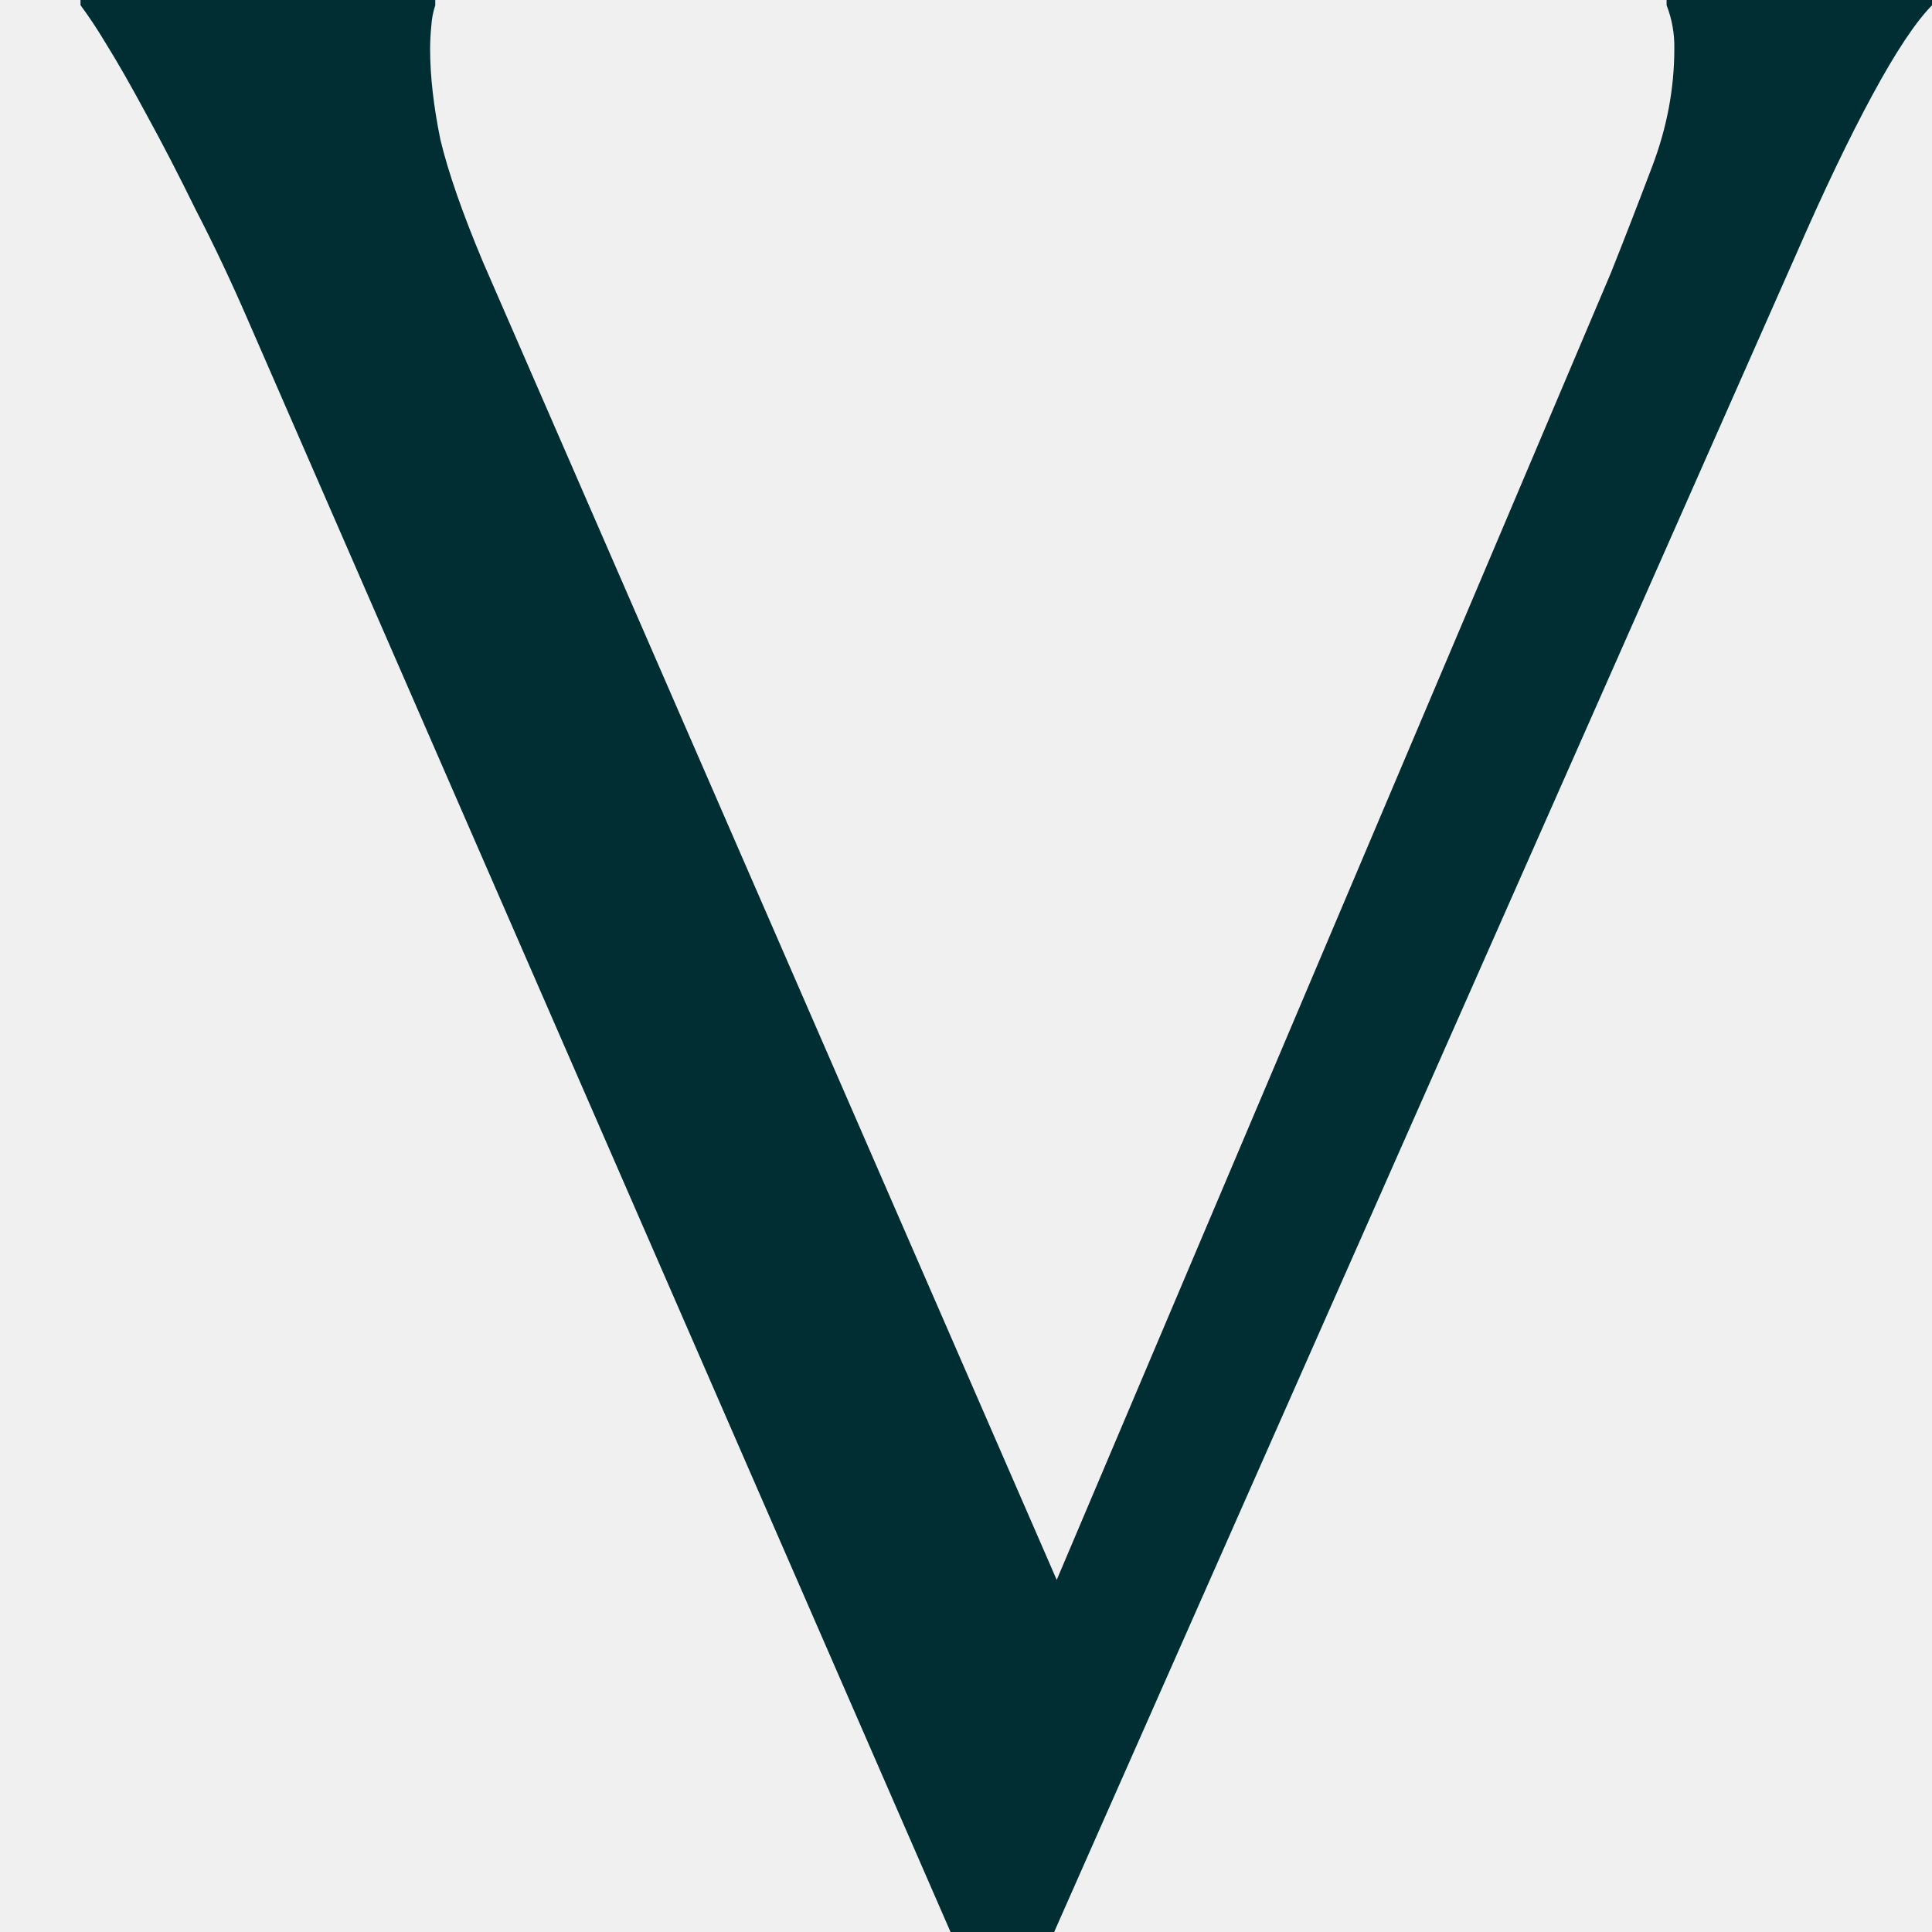
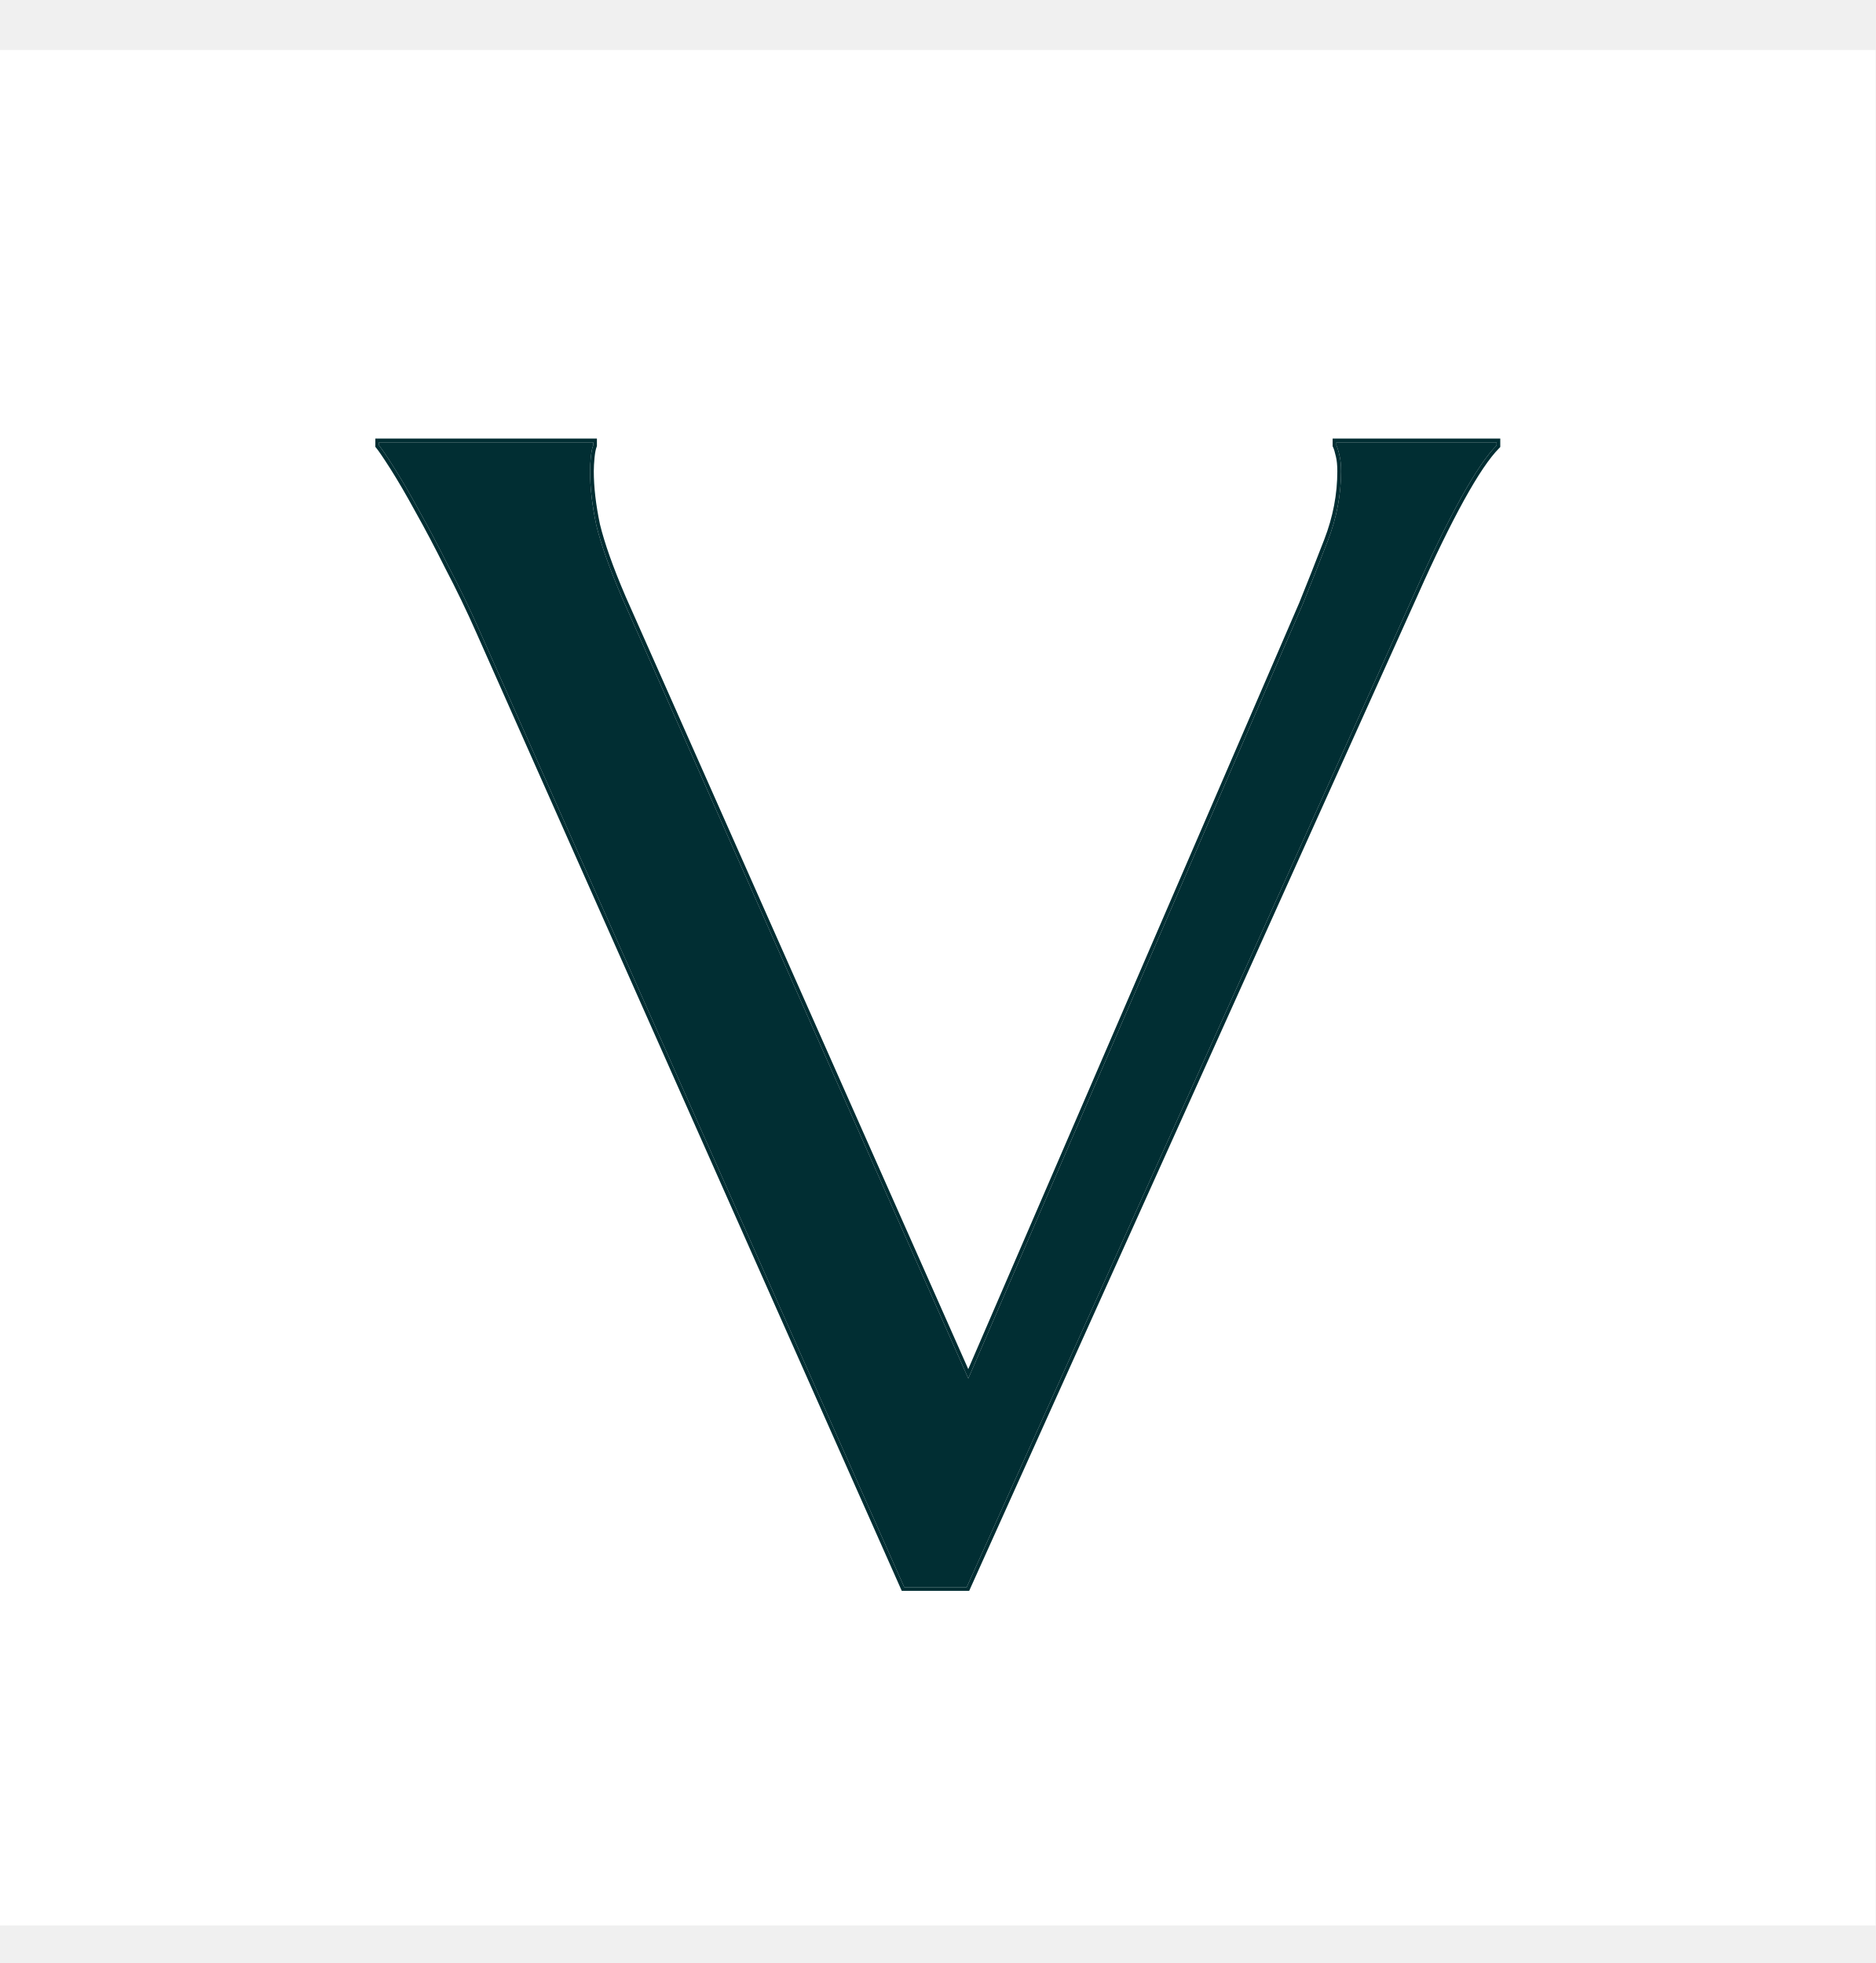
- <svg xmlns="http://www.w3.org/2000/svg" height="1em" style="flex:none;line-height:1" viewBox="0 0 24 24" width="1em">
-   <path d="M5.407 0v.066a.974.974 0 00-.048.245c-.011.11-.016.208-.016.295 0 .339.043.715.128 1.13.097.405.274.912.531 1.524l7.125 16.366L20.011 3.39c.161-.404.333-.846.515-1.327.182-.48.273-.966.273-1.458a1.406 1.406 0 00-.096-.54V0H24v.066c-.204.207-.45.578-.74 1.114-.29.535-.606 1.195-.949 1.982L13.095 24h-1.287L3.075 3.965c-.204-.47-.418-.923-.644-1.36-.214-.437-.418-.83-.61-1.18-.194-.36-.365-.66-.515-.9A5.666 5.666 0 001 .064V0h4.407z" fill="#012E33" />
+ <svg xmlns="http://www.w3.org/2000/svg" width="150" height="157" viewBox="0 0 150 157" fill="none">
+   <rect y="4" width="150" height="150" fill="white" />
+   <mask id="path-2-outside-1_44_2" maskUnits="userSpaceOnUse" x="30" y="35" width="90" height="93" fill="black">
+     <rect fill="white" x="30" y="35" width="90" height="93" />
+     <path d="M47.438 35.375V35.625C47.354 35.833 47.292 36.146 47.25 36.562C47.208 36.979 47.188 37.354 47.188 37.688C47.188 38.979 47.354 40.417 47.688 42C48.062 43.542 48.75 45.479 49.75 47.812L77.438 110.25L104.188 48.312C104.812 46.771 105.479 45.083 106.188 43.25C106.896 41.417 107.25 39.562 107.25 37.688C107.25 37.188 107.208 36.771 107.125 36.438C107.042 36.062 106.958 35.792 106.875 35.625V35.375H119.688V35.625C118.896 36.417 117.938 37.833 116.812 39.875C115.688 41.917 114.458 44.438 113.125 47.438L77.312 126.938H72.312L38.375 50.5C37.583 48.708 36.75 46.979 35.875 45.312C35.042 43.646 34.25 42.146 33.5 40.812C32.75 39.438 32.083 38.292 31.5 37.375C30.917 36.458 30.521 35.875 30.312 35.625V35.375H47.438Z" />
+   </mask>
+   <path d="M47.438 35.375V35.625C47.354 35.833 47.292 36.146 47.25 36.562C47.208 36.979 47.188 37.354 47.188 37.688C47.188 38.979 47.354 40.417 47.688 42C48.062 43.542 48.75 45.479 49.75 47.812L77.438 110.25L104.188 48.312C104.812 46.771 105.479 45.083 106.188 43.25C106.896 41.417 107.25 39.562 107.25 37.688C107.25 37.188 107.208 36.771 107.125 36.438C107.042 36.062 106.958 35.792 106.875 35.625V35.375H119.688V35.625C118.896 36.417 117.938 37.833 116.812 39.875C115.688 41.917 114.458 44.438 113.125 47.438L77.312 126.938H72.312L38.375 50.5C37.583 48.708 36.75 46.979 35.875 45.312C35.042 43.646 34.25 42.146 33.5 40.812C32.75 39.438 32.083 38.292 31.5 37.375C30.917 36.458 30.521 35.875 30.312 35.625V35.375H47.438Z" fill="#012E33" />
+   <path d="M47.438 35.375H47.737V35.075H47.438V35.375ZM47.438 35.625L47.716 35.736L47.737 35.683V35.625H47.438ZM47.688 42L47.394 42.062L47.396 42.071L47.688 42ZM49.75 47.812L49.474 47.931L49.476 47.934L49.75 47.812ZM77.438 110.25L77.163 110.372L77.441 110.998L77.713 110.369L77.438 110.25ZM104.188 48.312L104.463 48.431L104.466 48.425L104.188 48.312ZM107.125 36.438L106.832 36.503L106.834 36.51L107.125 36.438ZM106.875 35.625H106.575V35.696L106.607 35.759L106.875 35.625ZM106.875 35.375V35.075H106.575V35.375H106.875ZM119.688 35.375H119.988V35.075H119.688V35.375ZM119.688 35.625L119.9 35.837L119.988 35.749V35.625H119.688ZM113.125 47.438L113.399 47.561L113.399 47.559L113.125 47.438ZM77.312 126.938V127.238H77.506L77.586 127.061L77.312 126.938ZM72.312 126.938L72.038 127.059L72.118 127.238H72.312V126.938ZM38.375 50.5L38.101 50.621L38.101 50.622L38.375 50.5ZM35.875 45.312L35.607 45.447L35.609 45.452L35.875 45.312ZM33.5 40.812L33.237 40.956L33.239 40.96L33.5 40.812ZM30.312 35.625H30.012V35.734L30.082 35.817L30.312 35.625ZM30.312 35.375V35.075H30.012V35.375H30.312ZM47.138 35.375V35.625H47.737V35.375H47.138ZM47.159 35.514C47.06 35.762 46.994 36.108 46.952 36.533L47.548 36.592C47.589 36.184 47.649 35.905 47.716 35.736L47.159 35.514ZM46.952 36.533C46.909 36.957 46.888 37.342 46.888 37.688H47.487C47.487 37.366 47.508 37.002 47.548 36.592L46.952 36.533ZM46.888 37.688C46.888 39.004 47.057 40.463 47.394 42.062L47.981 41.938C47.651 40.37 47.487 38.954 47.487 37.688H46.888ZM47.396 42.071C47.776 43.635 48.471 45.59 49.474 47.931L50.026 47.694C49.029 45.368 48.349 43.448 47.979 41.929L47.396 42.071ZM49.476 47.934L77.163 110.372L77.712 110.128L50.024 47.691L49.476 47.934ZM77.713 110.369L104.463 48.431L103.912 48.194L77.162 110.131L77.713 110.369ZM104.466 48.425C105.091 46.882 105.759 45.193 106.467 43.358L105.908 43.142C105.2 44.974 104.534 46.66 103.909 48.2L104.466 48.425ZM106.467 43.358C107.188 41.492 107.55 39.601 107.55 37.688H106.95C106.95 39.524 106.603 41.341 105.908 43.142L106.467 43.358ZM107.55 37.688C107.55 37.173 107.507 36.73 107.416 36.365L106.834 36.51C106.909 36.812 106.95 37.202 106.95 37.688H107.55ZM107.418 36.372C107.334 35.993 107.244 35.692 107.143 35.491L106.607 35.759C106.673 35.891 106.75 36.132 106.832 36.503L107.418 36.372ZM107.175 35.625V35.375H106.575V35.625H107.175ZM106.875 35.675H119.688V35.075H106.875V35.675ZM119.387 35.375V35.625H119.988V35.375H119.387ZM119.475 35.413C118.652 36.236 117.677 37.684 116.55 39.73L117.075 40.02C118.198 37.982 119.14 36.597 119.9 35.837L119.475 35.413ZM116.55 39.73C115.419 41.782 114.186 44.311 112.851 47.316L113.399 47.559C114.73 44.564 115.956 42.052 117.075 40.02L116.55 39.73ZM112.851 47.314L77.039 126.814L77.586 127.061L113.399 47.561L112.851 47.314ZM77.312 126.637H72.312V127.238H77.312V126.637ZM72.587 126.816L38.649 50.378L38.101 50.622L72.038 127.059L72.587 126.816ZM38.649 50.379C37.855 48.581 37.019 46.846 36.141 45.173L35.609 45.452C36.481 47.112 37.312 48.836 38.101 50.621L38.649 50.379ZM36.143 45.178C35.308 43.508 34.514 42.004 33.761 40.665L33.239 40.96C33.986 42.288 34.775 43.783 35.607 45.447L36.143 45.178ZM33.763 40.669C33.011 39.29 32.341 38.138 31.753 37.214L31.247 37.536C31.825 38.445 32.489 39.585 33.237 40.956L33.763 40.669ZM31.753 37.214C31.172 36.301 30.766 35.7 30.543 35.433L30.082 35.817C30.276 36.05 30.661 36.615 31.247 37.536L31.753 37.214ZM30.613 35.625V35.375H30.012V35.625H30.613ZM30.312 35.675H47.438V35.075H30.312V35.675Z" fill="#012E33" mask="url(#path-2-outside-1_44_2)" />
</svg>
